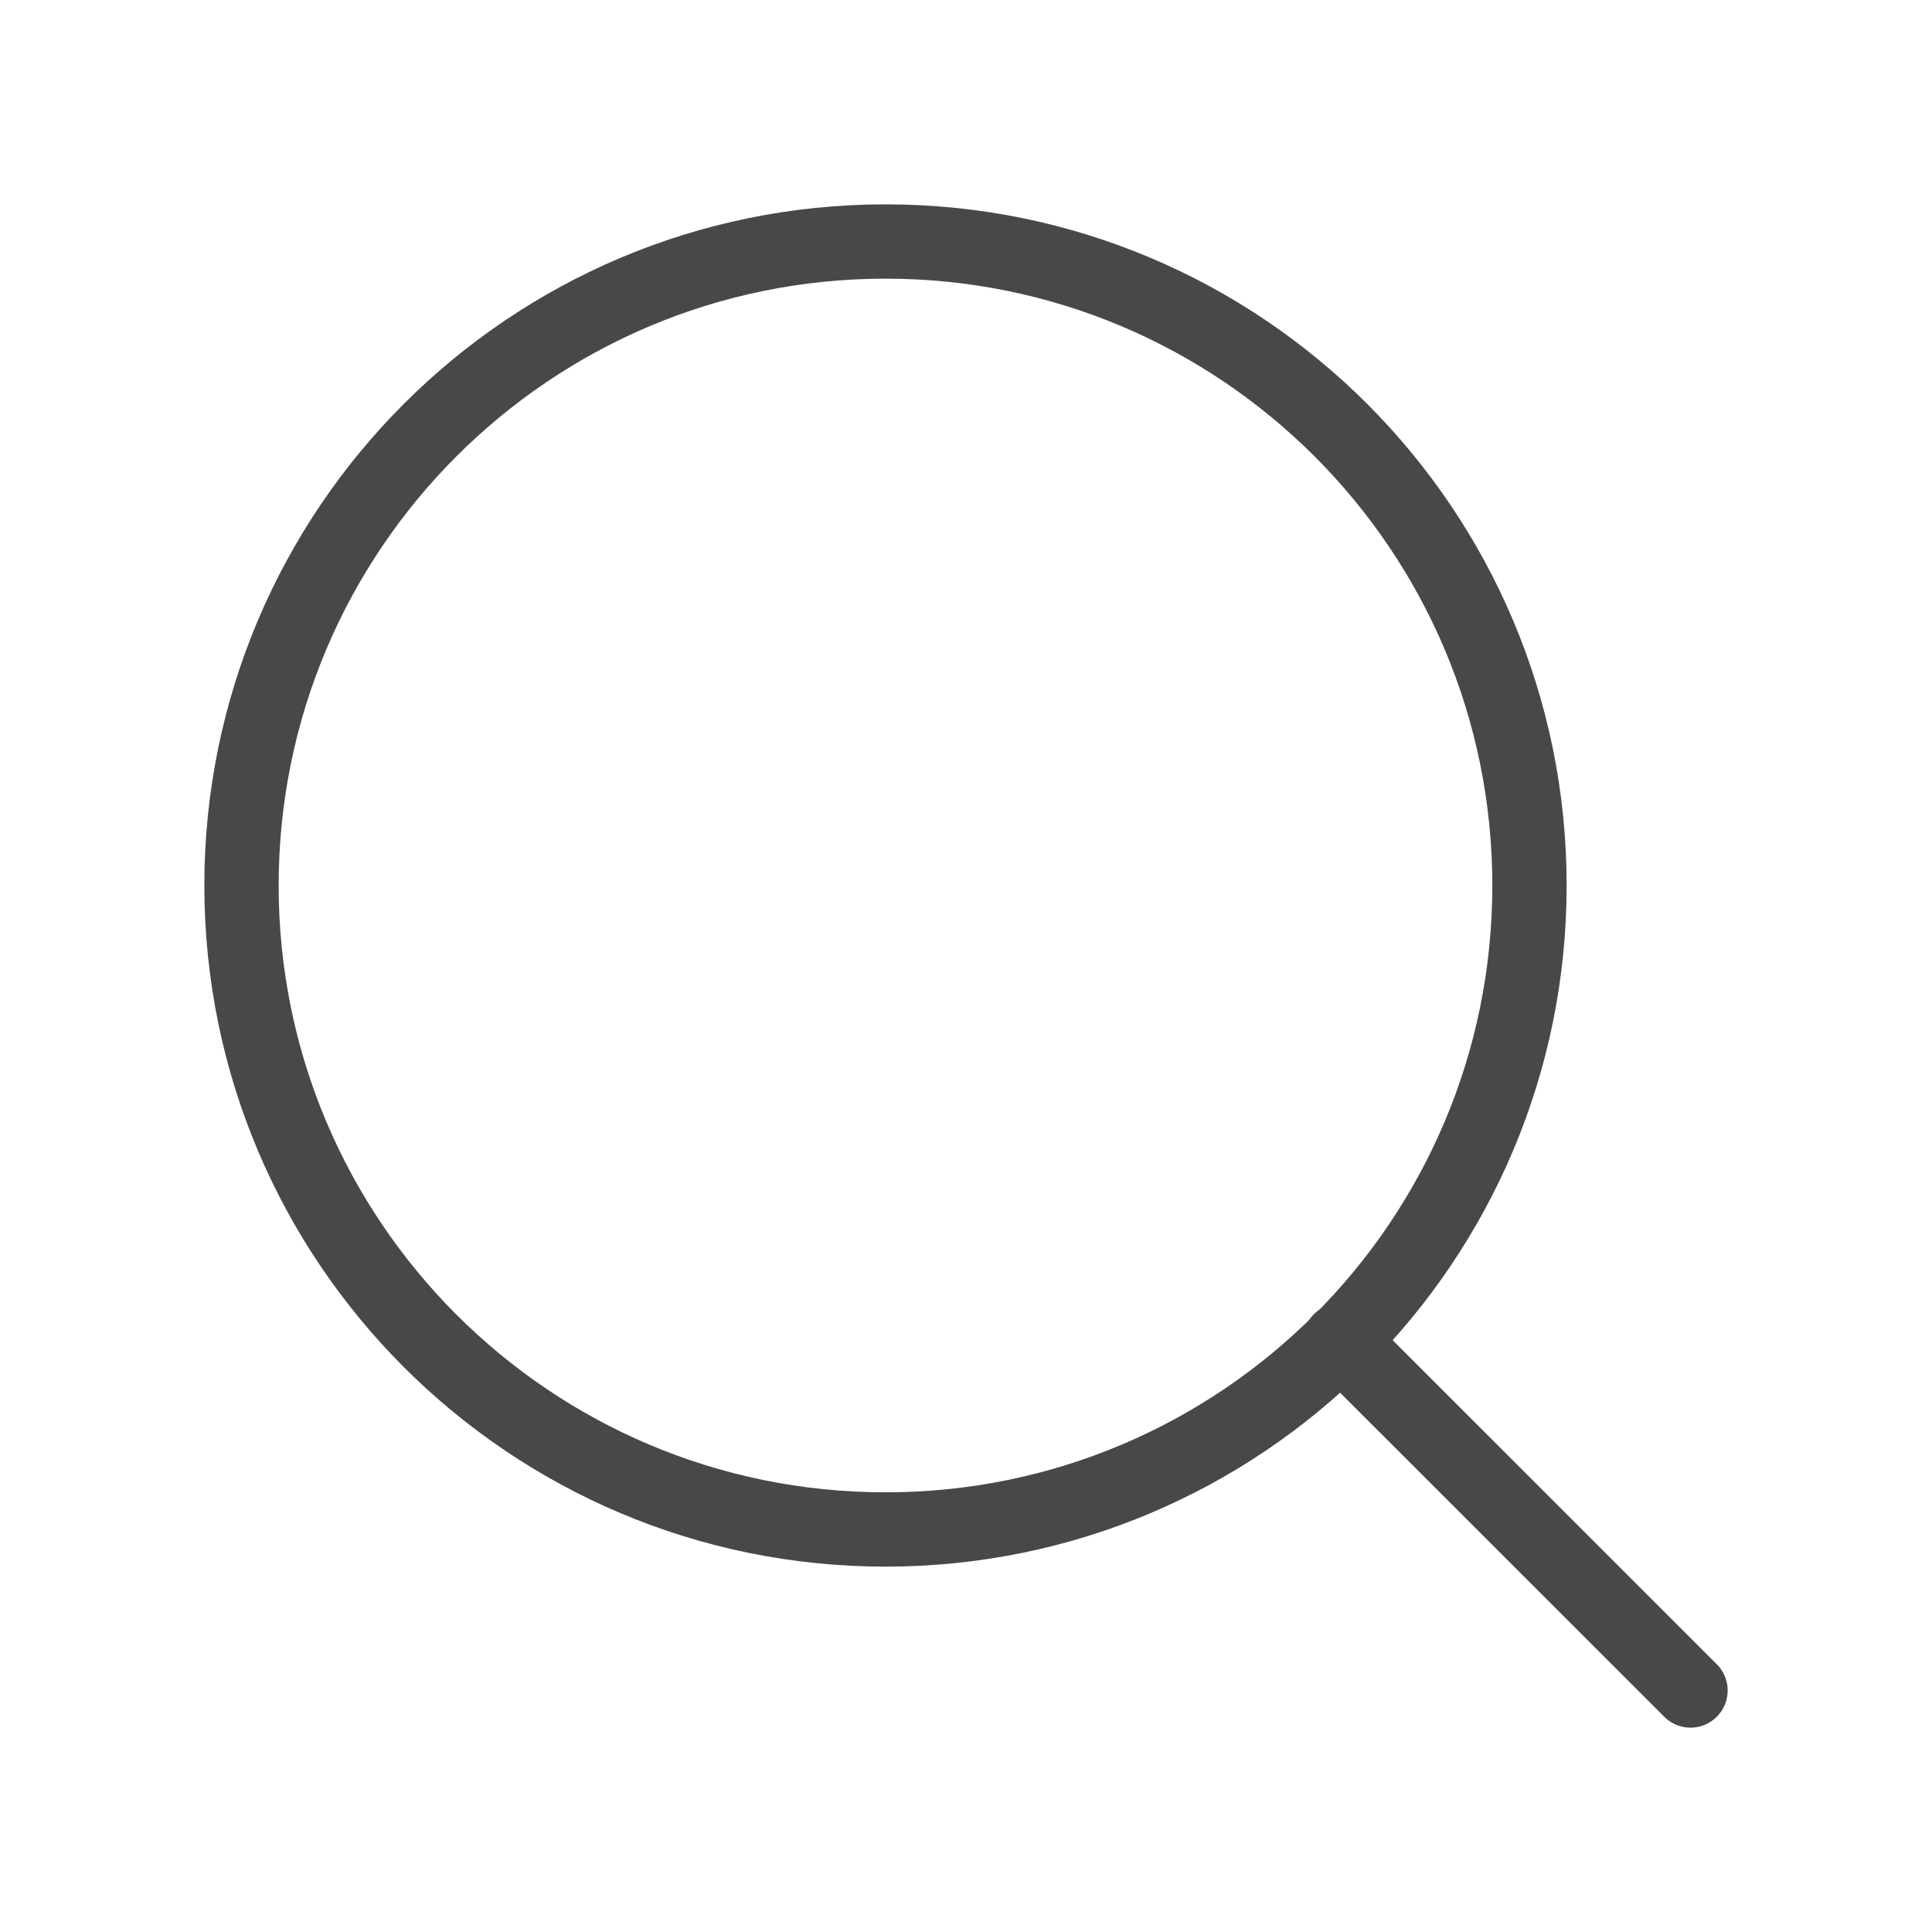
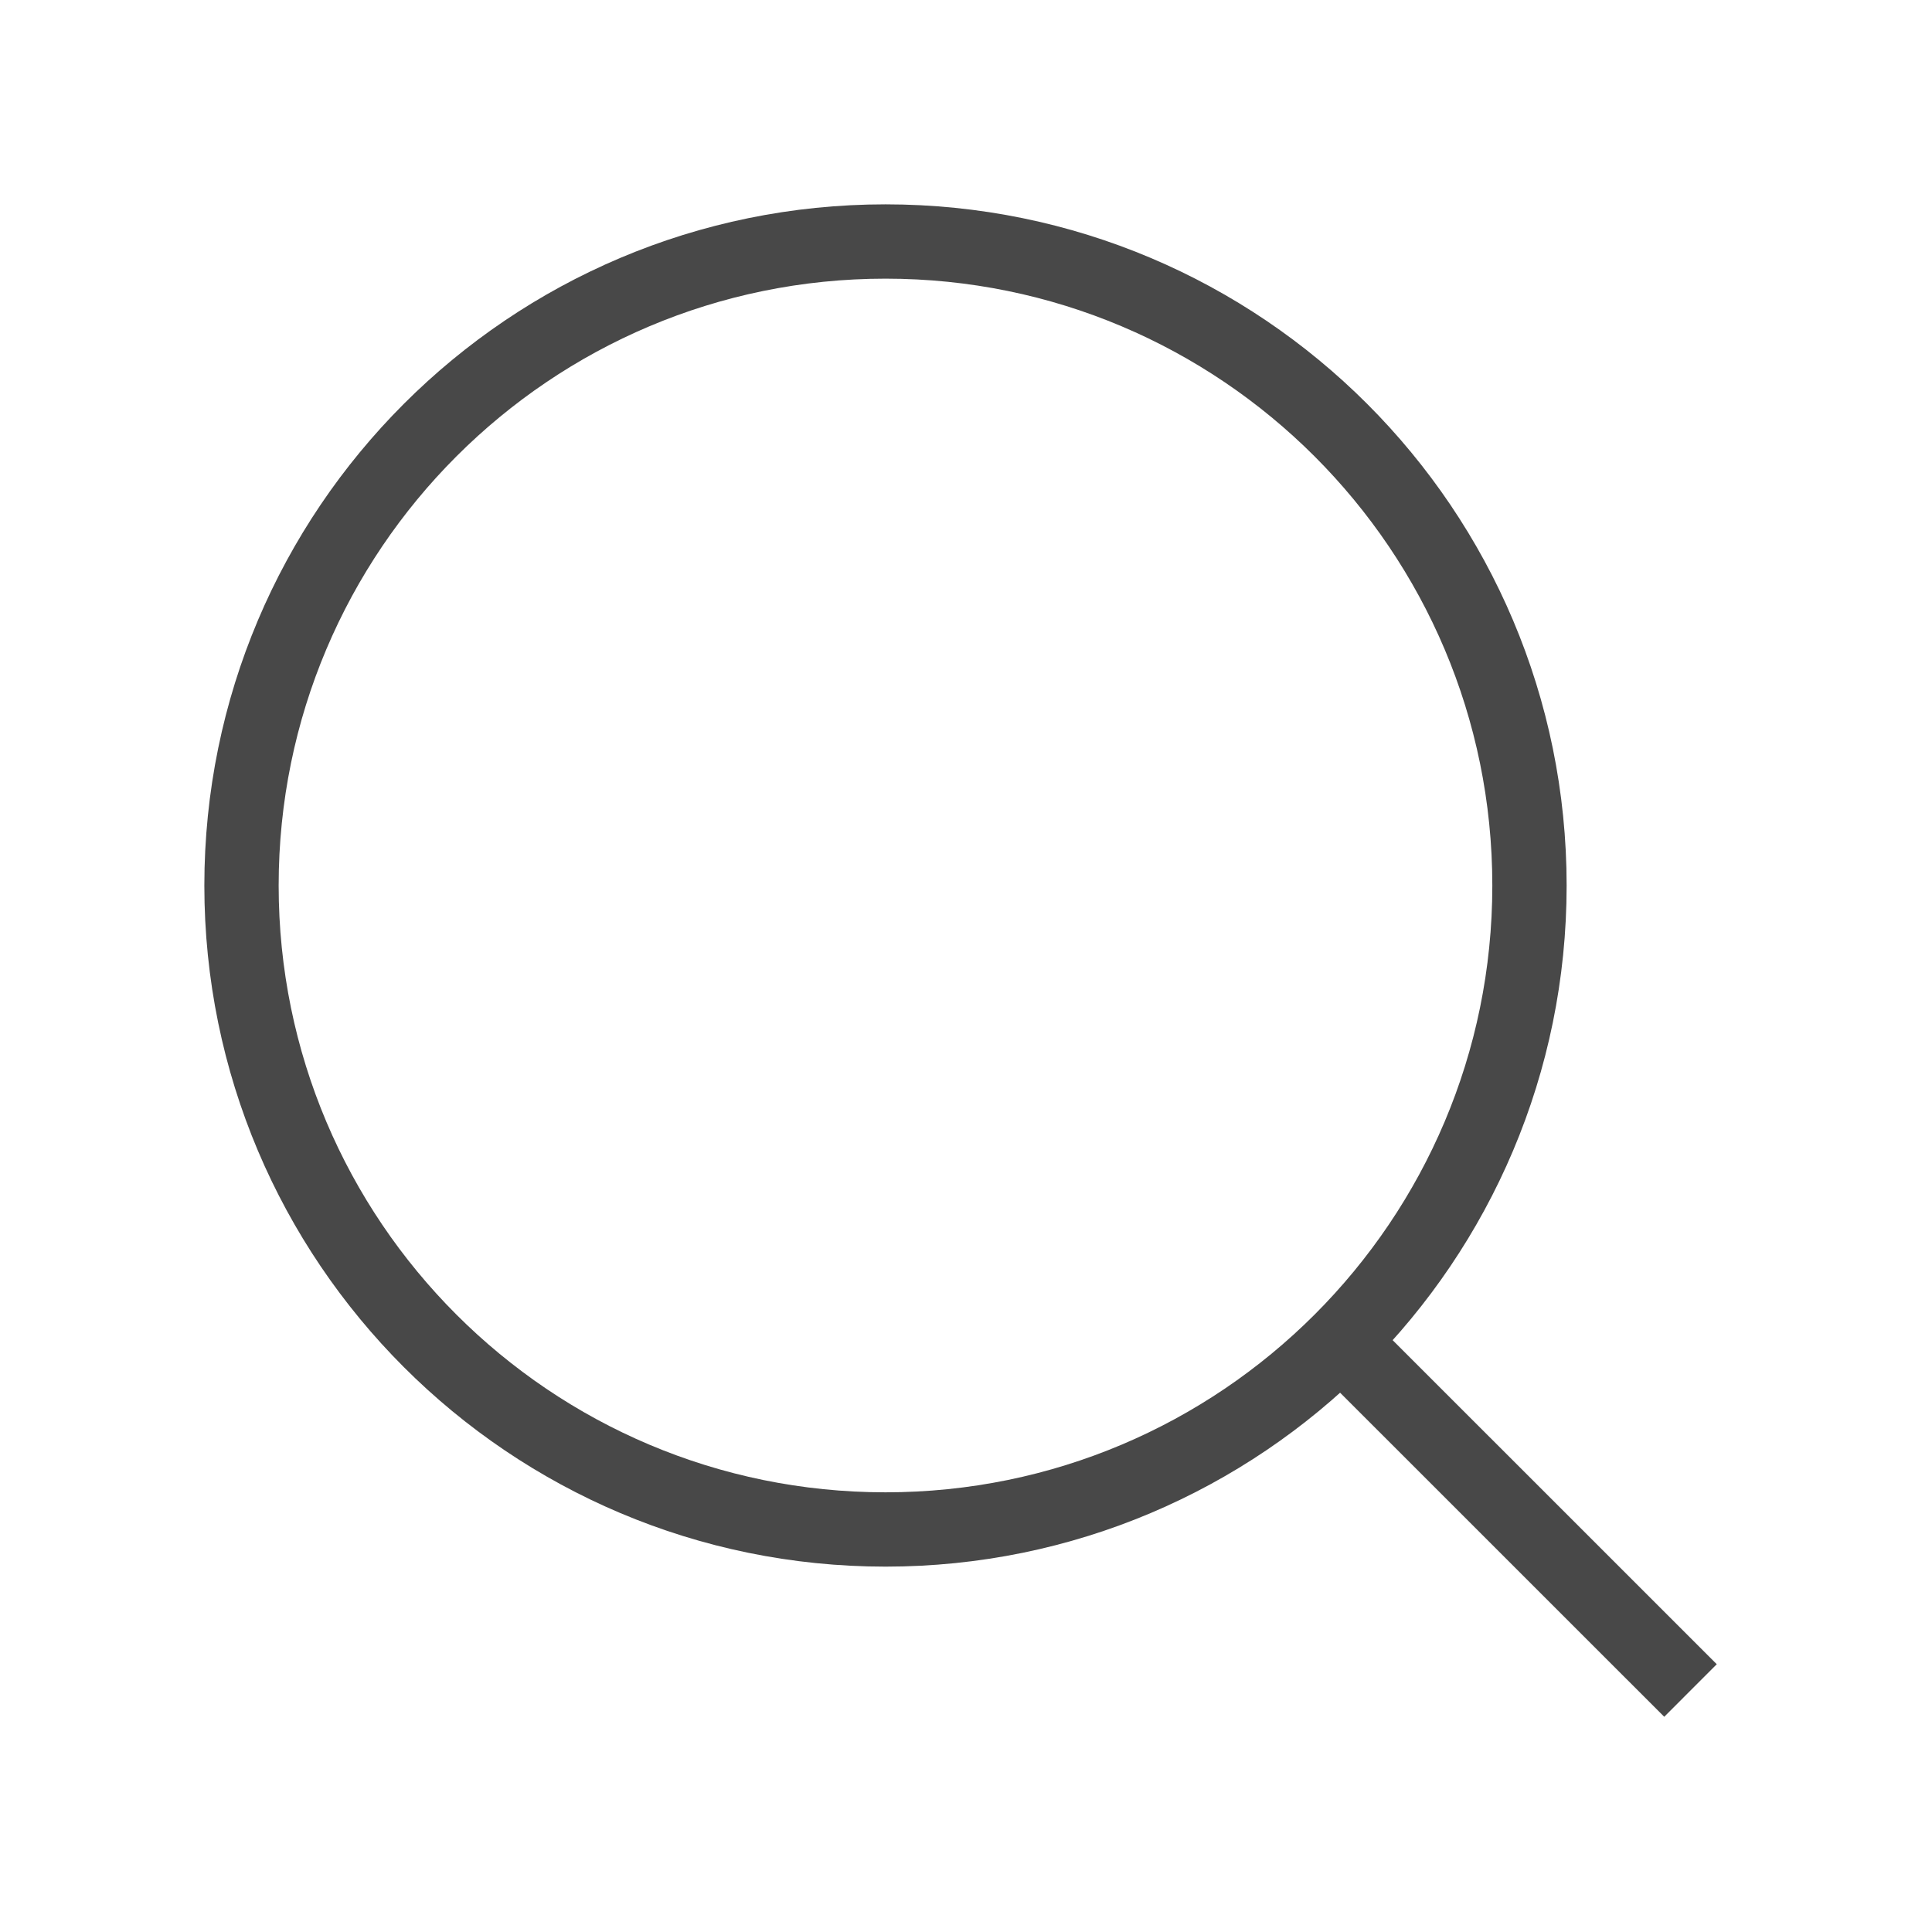
<svg xmlns="http://www.w3.org/2000/svg" width="26" height="26" viewBox="0 0 26 26" fill="none">
-   <path d="M11.917 20.583C16.703 20.583 20.583 16.703 20.583 11.917C20.583 7.13 16.703 3.25 11.917 3.25C7.13 3.25 3.25 7.13 3.25 11.917C3.25 16.703 7.13 20.583 11.917 20.583Z" stroke="#484848" stroke-linecap="round" stroke-linejoin="round" />
-   <path d="M22.75 22.75L18.037 18.038" stroke="#484848" stroke-linecap="round" stroke-linejoin="round" />
+   <path d="M11.917 20.583C16.703 20.583 20.583 16.703 20.583 11.917C20.583 7.13 16.703 3.25 11.917 3.25C7.13 3.25 3.25 7.13 3.25 11.917C3.25 16.703 7.13 20.583 11.917 20.583Z" stroke="#484848" strokeLinecap="round" strokeLinejoin="round" />
+   <path d="M22.75 22.75L18.037 18.038" stroke="#484848" strokeLinecap="round" strokeLinejoin="round" />
</svg>
